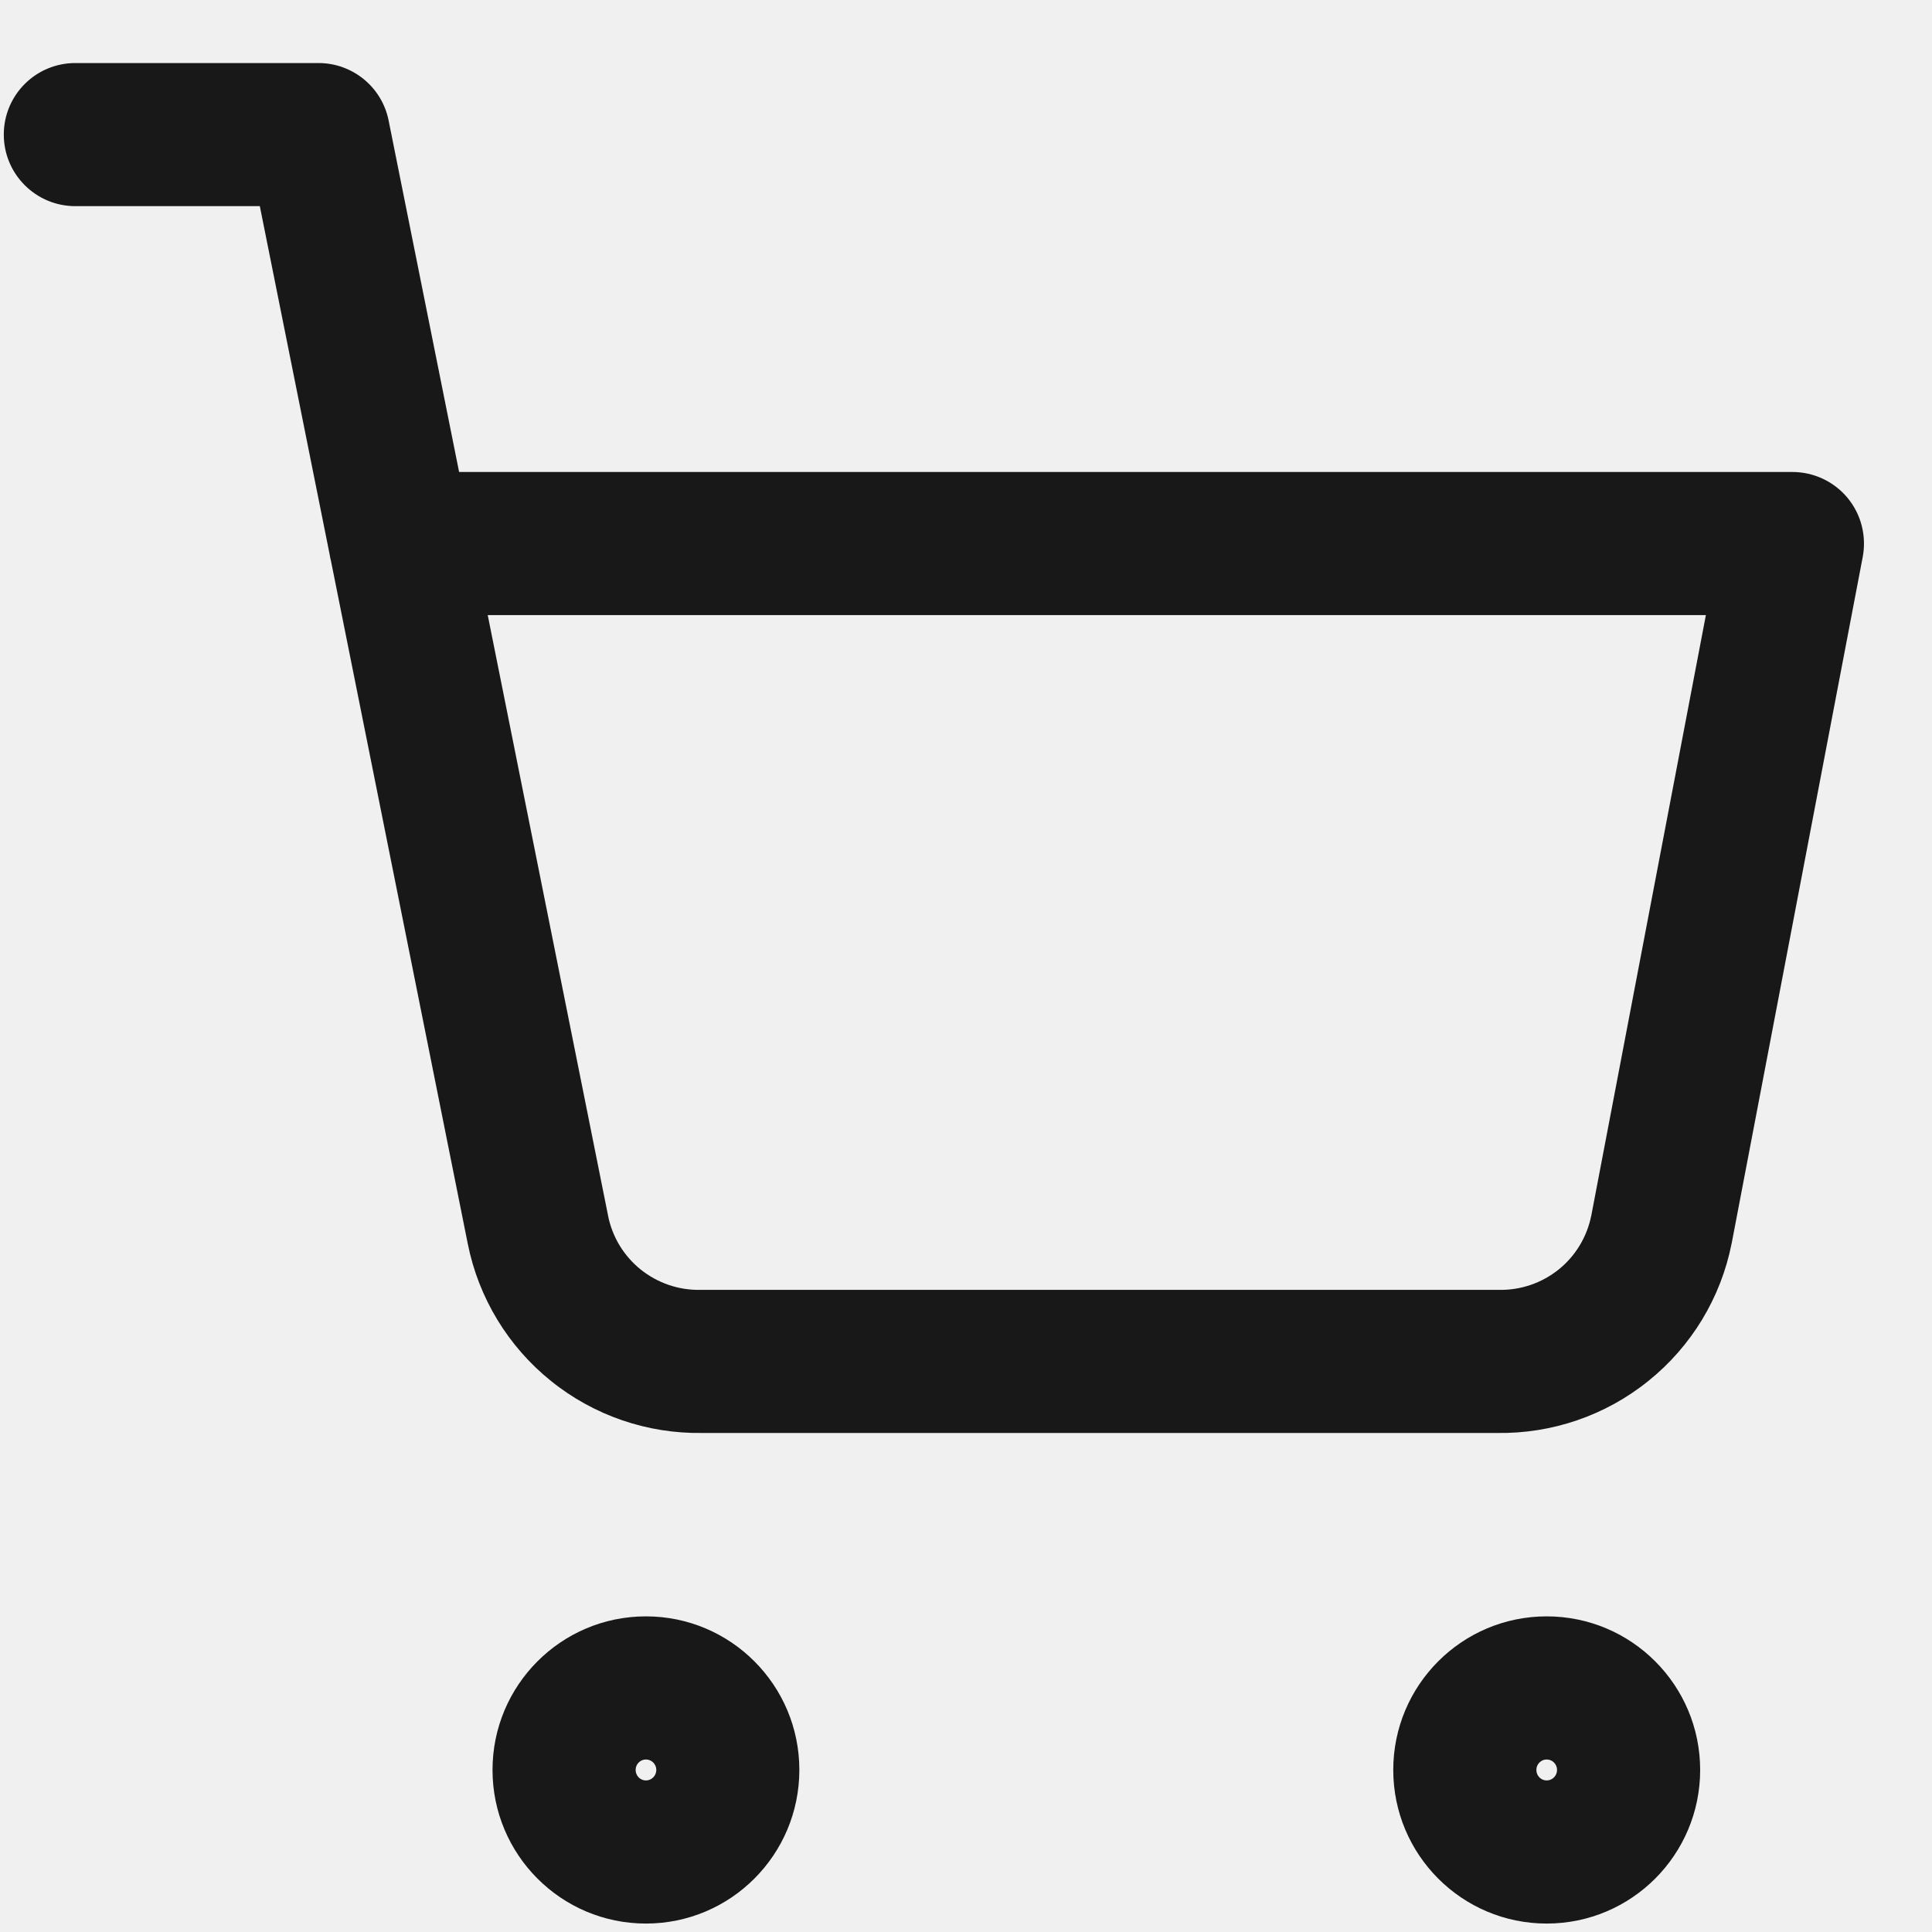
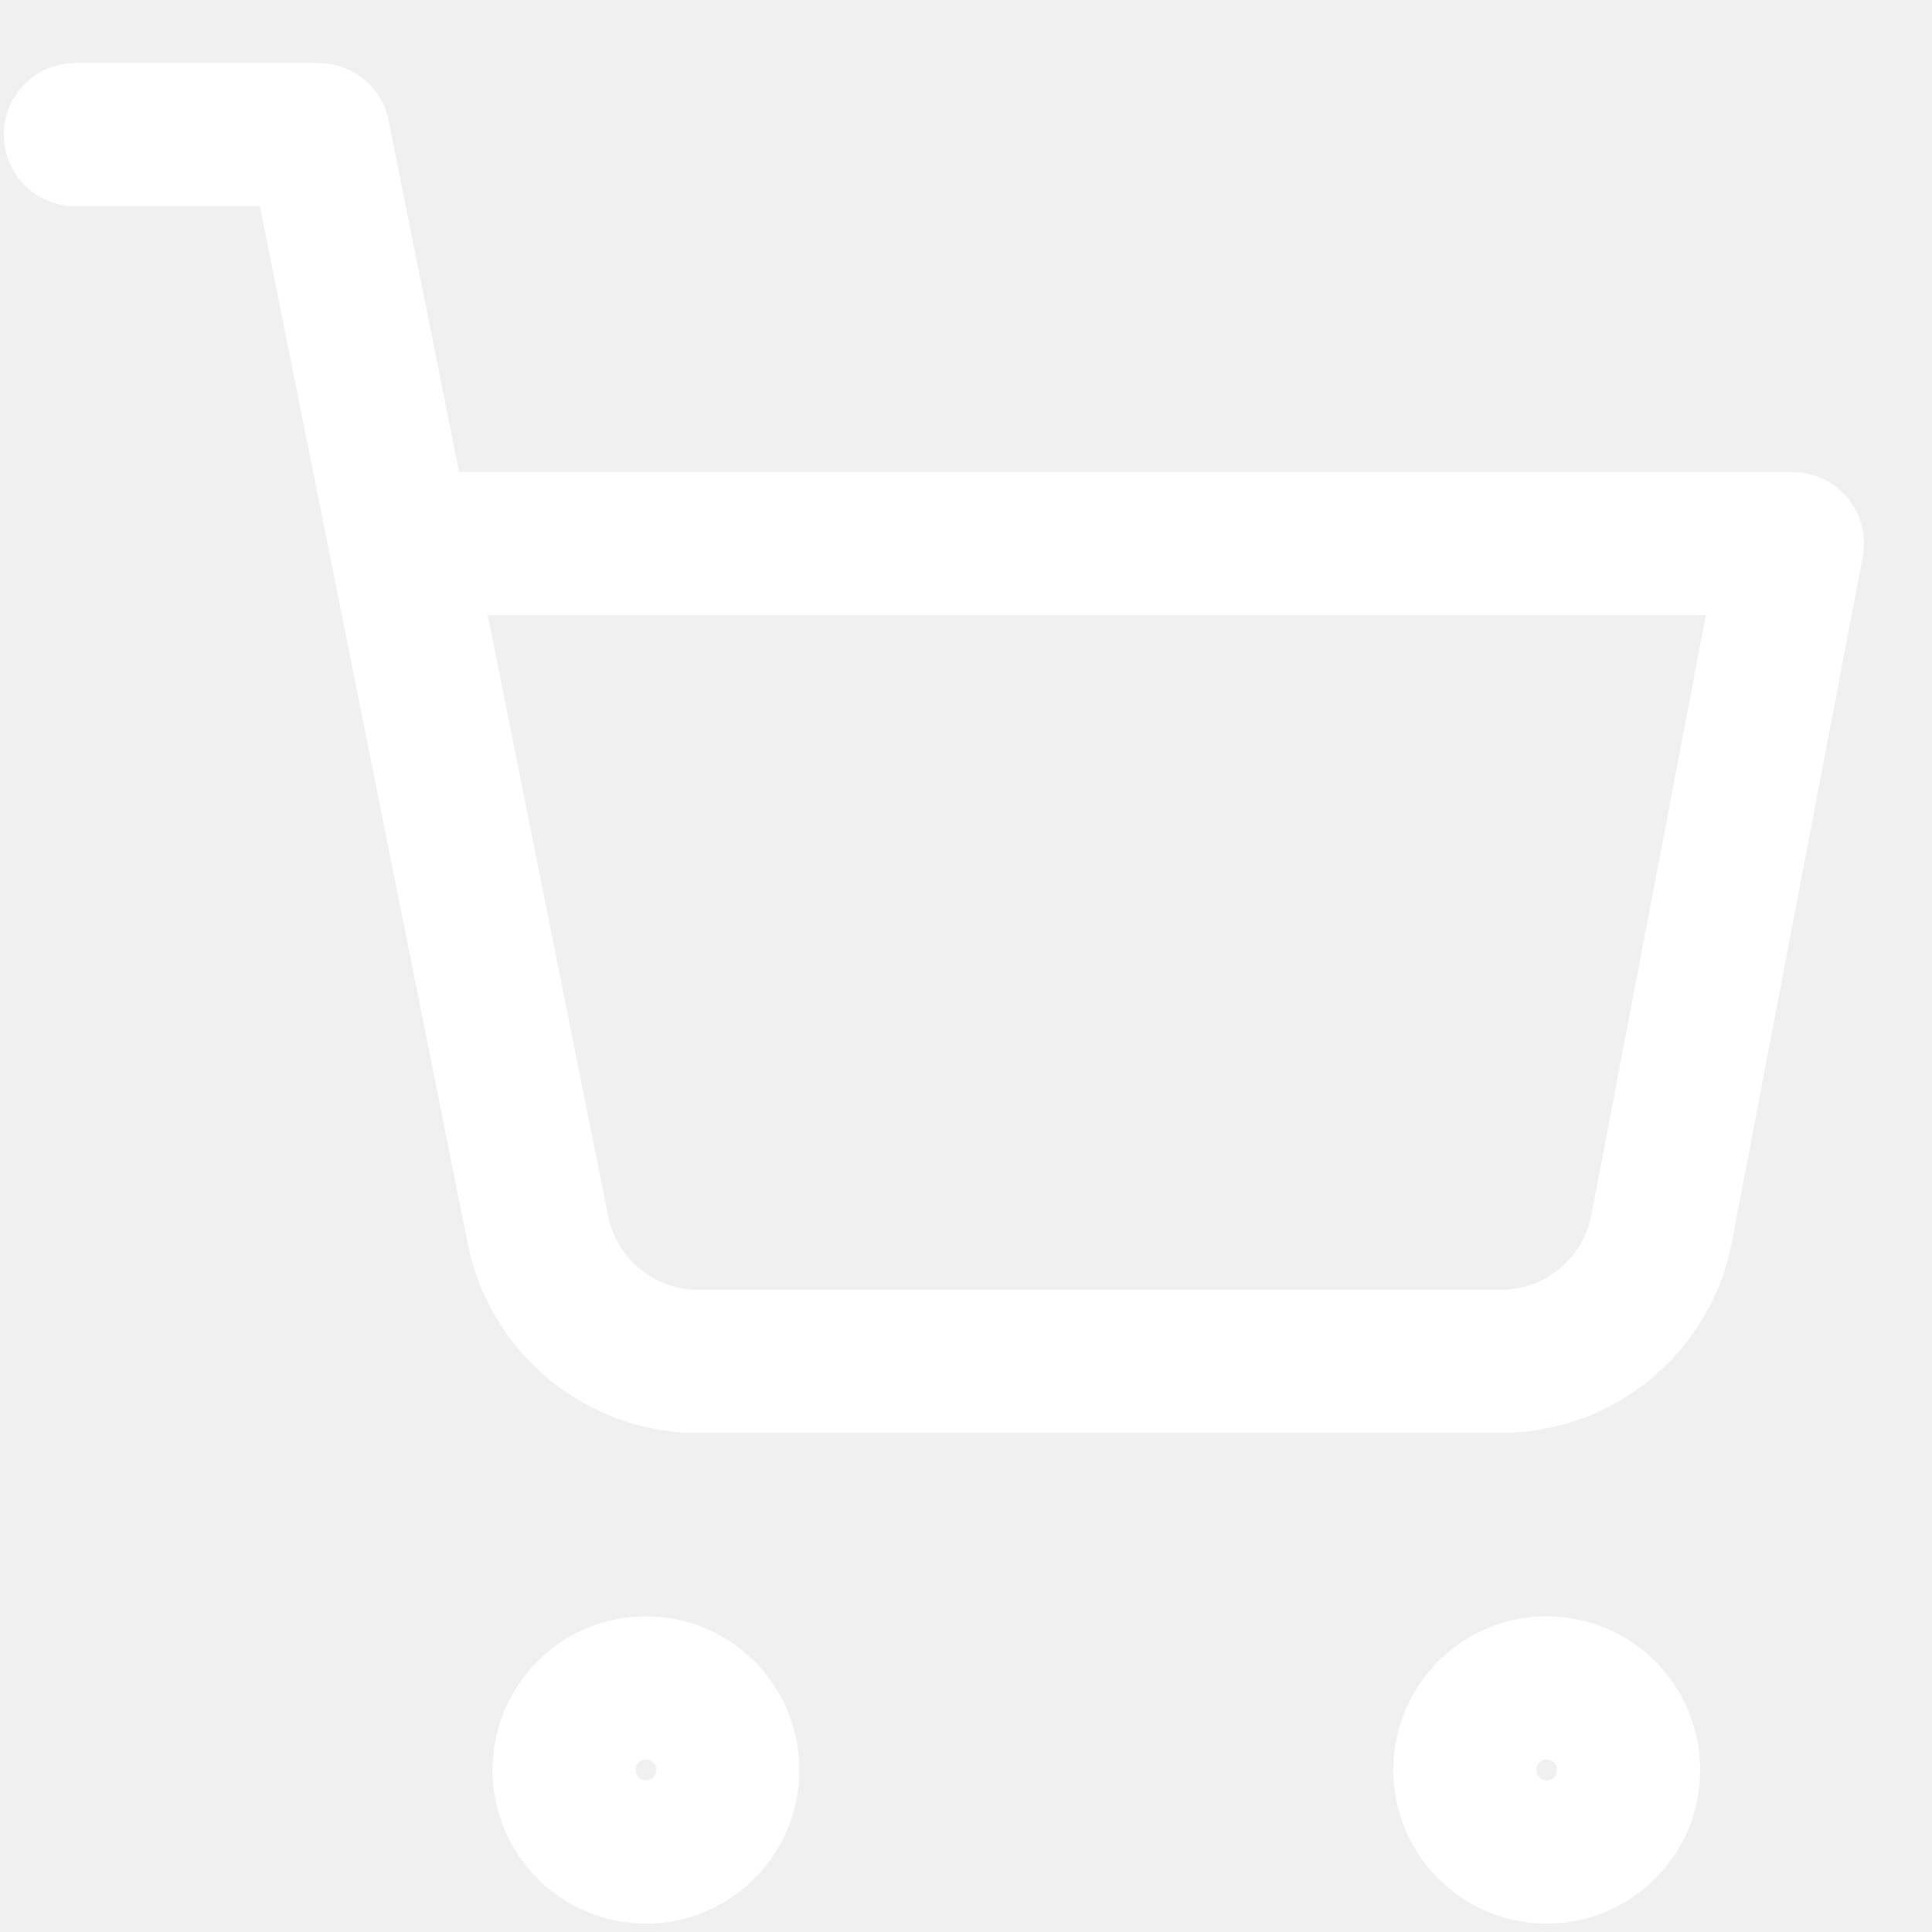
<svg xmlns="http://www.w3.org/2000/svg" class="ws-icon ws-icon--cart" viewBox="0 0 27 27" width="27" height="27">
-   <path fill-rule="evenodd" d="M1.053 0.881C0.5 0.881 0.053 1.328 0.053 1.881C0.053 2.433 0.5 2.881 1.053 2.881H3.631L4.607 7.749C4.611 7.779 4.617 7.808 4.625 7.837L6.537 17.381L6.537 17.381C6.688 18.138 7.1 18.817 7.701 19.3C8.299 19.782 9.047 20.038 9.815 20.026H20.921C21.689 20.038 22.437 19.782 23.035 19.3C23.637 18.817 24.049 18.137 24.199 17.381L24.199 17.381L24.201 17.373L26.032 7.783C26.087 7.49 26.01 7.188 25.82 6.958C25.63 6.729 25.347 6.596 25.049 6.596H6.416L5.431 1.684C5.338 1.217 4.927 0.881 4.451 0.881H1.053ZM8.498 16.989L6.816 8.596H23.84L22.238 16.991L22.237 16.994C22.177 17.288 22.017 17.553 21.782 17.742C21.546 17.931 21.251 18.032 20.949 18.026L20.93 18.026H9.806L9.787 18.026C9.485 18.032 9.19 17.931 8.954 17.742C8.718 17.552 8.557 17.287 8.498 16.991L8.498 16.989ZM9.027 24.589C8.949 24.589 8.883 24.653 8.883 24.735C8.883 24.818 8.949 24.882 9.027 24.882C9.105 24.882 9.172 24.818 9.172 24.735C9.172 24.653 9.105 24.589 9.027 24.589ZM6.883 24.735C6.883 23.552 7.841 22.589 9.027 22.589C10.213 22.589 11.171 23.552 11.171 24.735C11.171 25.919 10.213 26.882 9.027 26.882C7.841 26.882 6.883 25.919 6.883 24.735ZM21.615 24.589C21.537 24.589 21.471 24.653 21.471 24.735C21.471 24.818 21.537 24.882 21.615 24.882C21.693 24.882 21.76 24.818 21.76 24.735C21.76 24.653 21.693 24.589 21.615 24.589ZM19.471 24.735C19.471 23.552 20.429 22.589 21.615 22.589C22.802 22.589 23.76 23.552 23.76 24.735C23.76 25.919 22.802 26.882 21.615 26.882C20.429 26.882 19.471 25.919 19.471 24.735Z" fill="#181818" />
+   <path fill-rule="evenodd" d="M1.053 0.881C0.5 0.881 0.053 1.328 0.053 1.881C0.053 2.433 0.5 2.881 1.053 2.881H3.631L4.607 7.749C4.611 7.779 4.617 7.808 4.625 7.837L6.537 17.381L6.537 17.381C6.688 18.138 7.1 18.817 7.701 19.3C8.299 19.782 9.047 20.038 9.815 20.026H20.921C21.689 20.038 22.437 19.782 23.035 19.3C23.637 18.817 24.049 18.137 24.199 17.381L24.199 17.381L24.201 17.373L26.032 7.783C26.087 7.49 26.01 7.188 25.82 6.958C25.63 6.729 25.347 6.596 25.049 6.596H6.416L5.431 1.684C5.338 1.217 4.927 0.881 4.451 0.881H1.053ZM8.498 16.989L6.816 8.596H23.84L22.238 16.991L22.237 16.994C22.177 17.288 22.017 17.553 21.782 17.742C21.546 17.931 21.251 18.032 20.949 18.026L20.93 18.026H9.806L9.787 18.026C9.485 18.032 9.19 17.931 8.954 17.742C8.718 17.552 8.557 17.287 8.498 16.991L8.498 16.989ZM9.027 24.589C8.949 24.589 8.883 24.653 8.883 24.735C8.883 24.818 8.949 24.882 9.027 24.882C9.105 24.882 9.172 24.818 9.172 24.735C9.172 24.653 9.105 24.589 9.027 24.589ZM6.883 24.735C6.883 23.552 7.841 22.589 9.027 22.589C10.213 22.589 11.171 23.552 11.171 24.735C11.171 25.919 10.213 26.882 9.027 26.882C7.841 26.882 6.883 25.919 6.883 24.735ZM21.615 24.589C21.537 24.589 21.471 24.653 21.471 24.735C21.471 24.818 21.537 24.882 21.615 24.882C21.693 24.882 21.76 24.818 21.76 24.735C21.76 24.653 21.693 24.589 21.615 24.589ZM19.471 24.735C19.471 23.552 20.429 22.589 21.615 22.589C22.802 22.589 23.76 23.552 23.76 24.735C23.76 25.919 22.802 26.882 21.615 26.882C20.429 26.882 19.471 25.919 19.471 24.735Z" fill="#fff" />
</svg>
